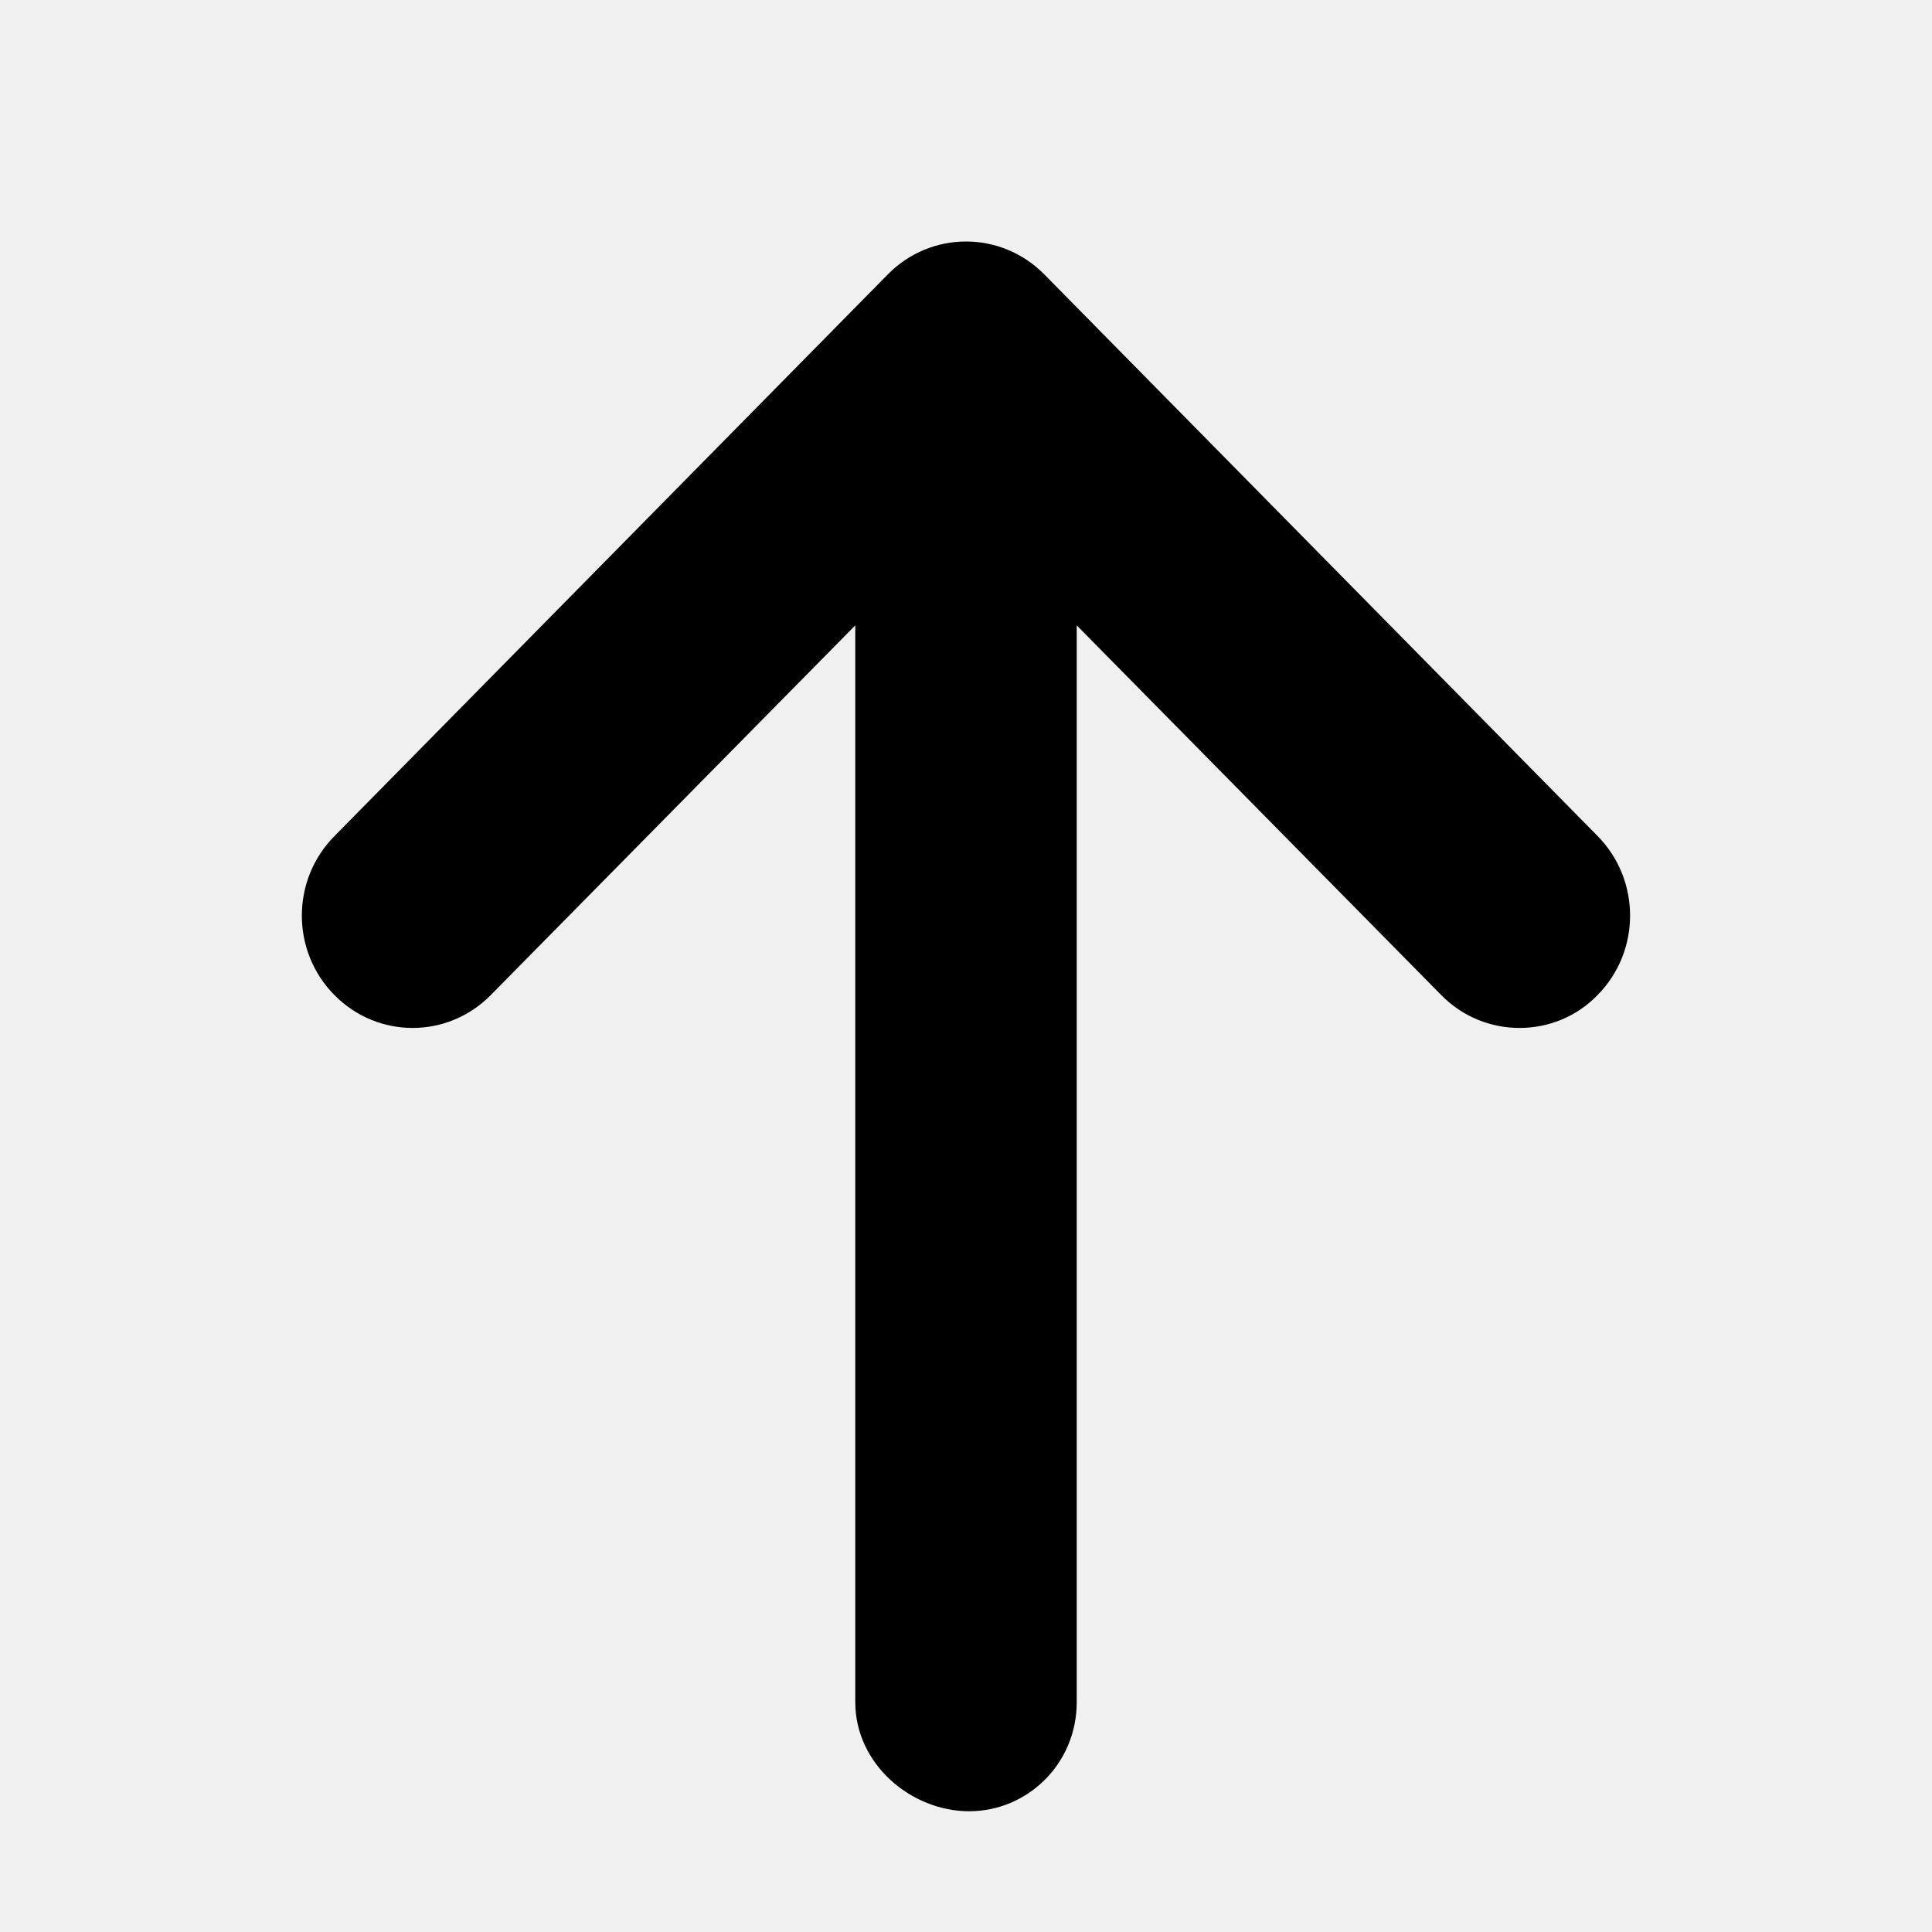
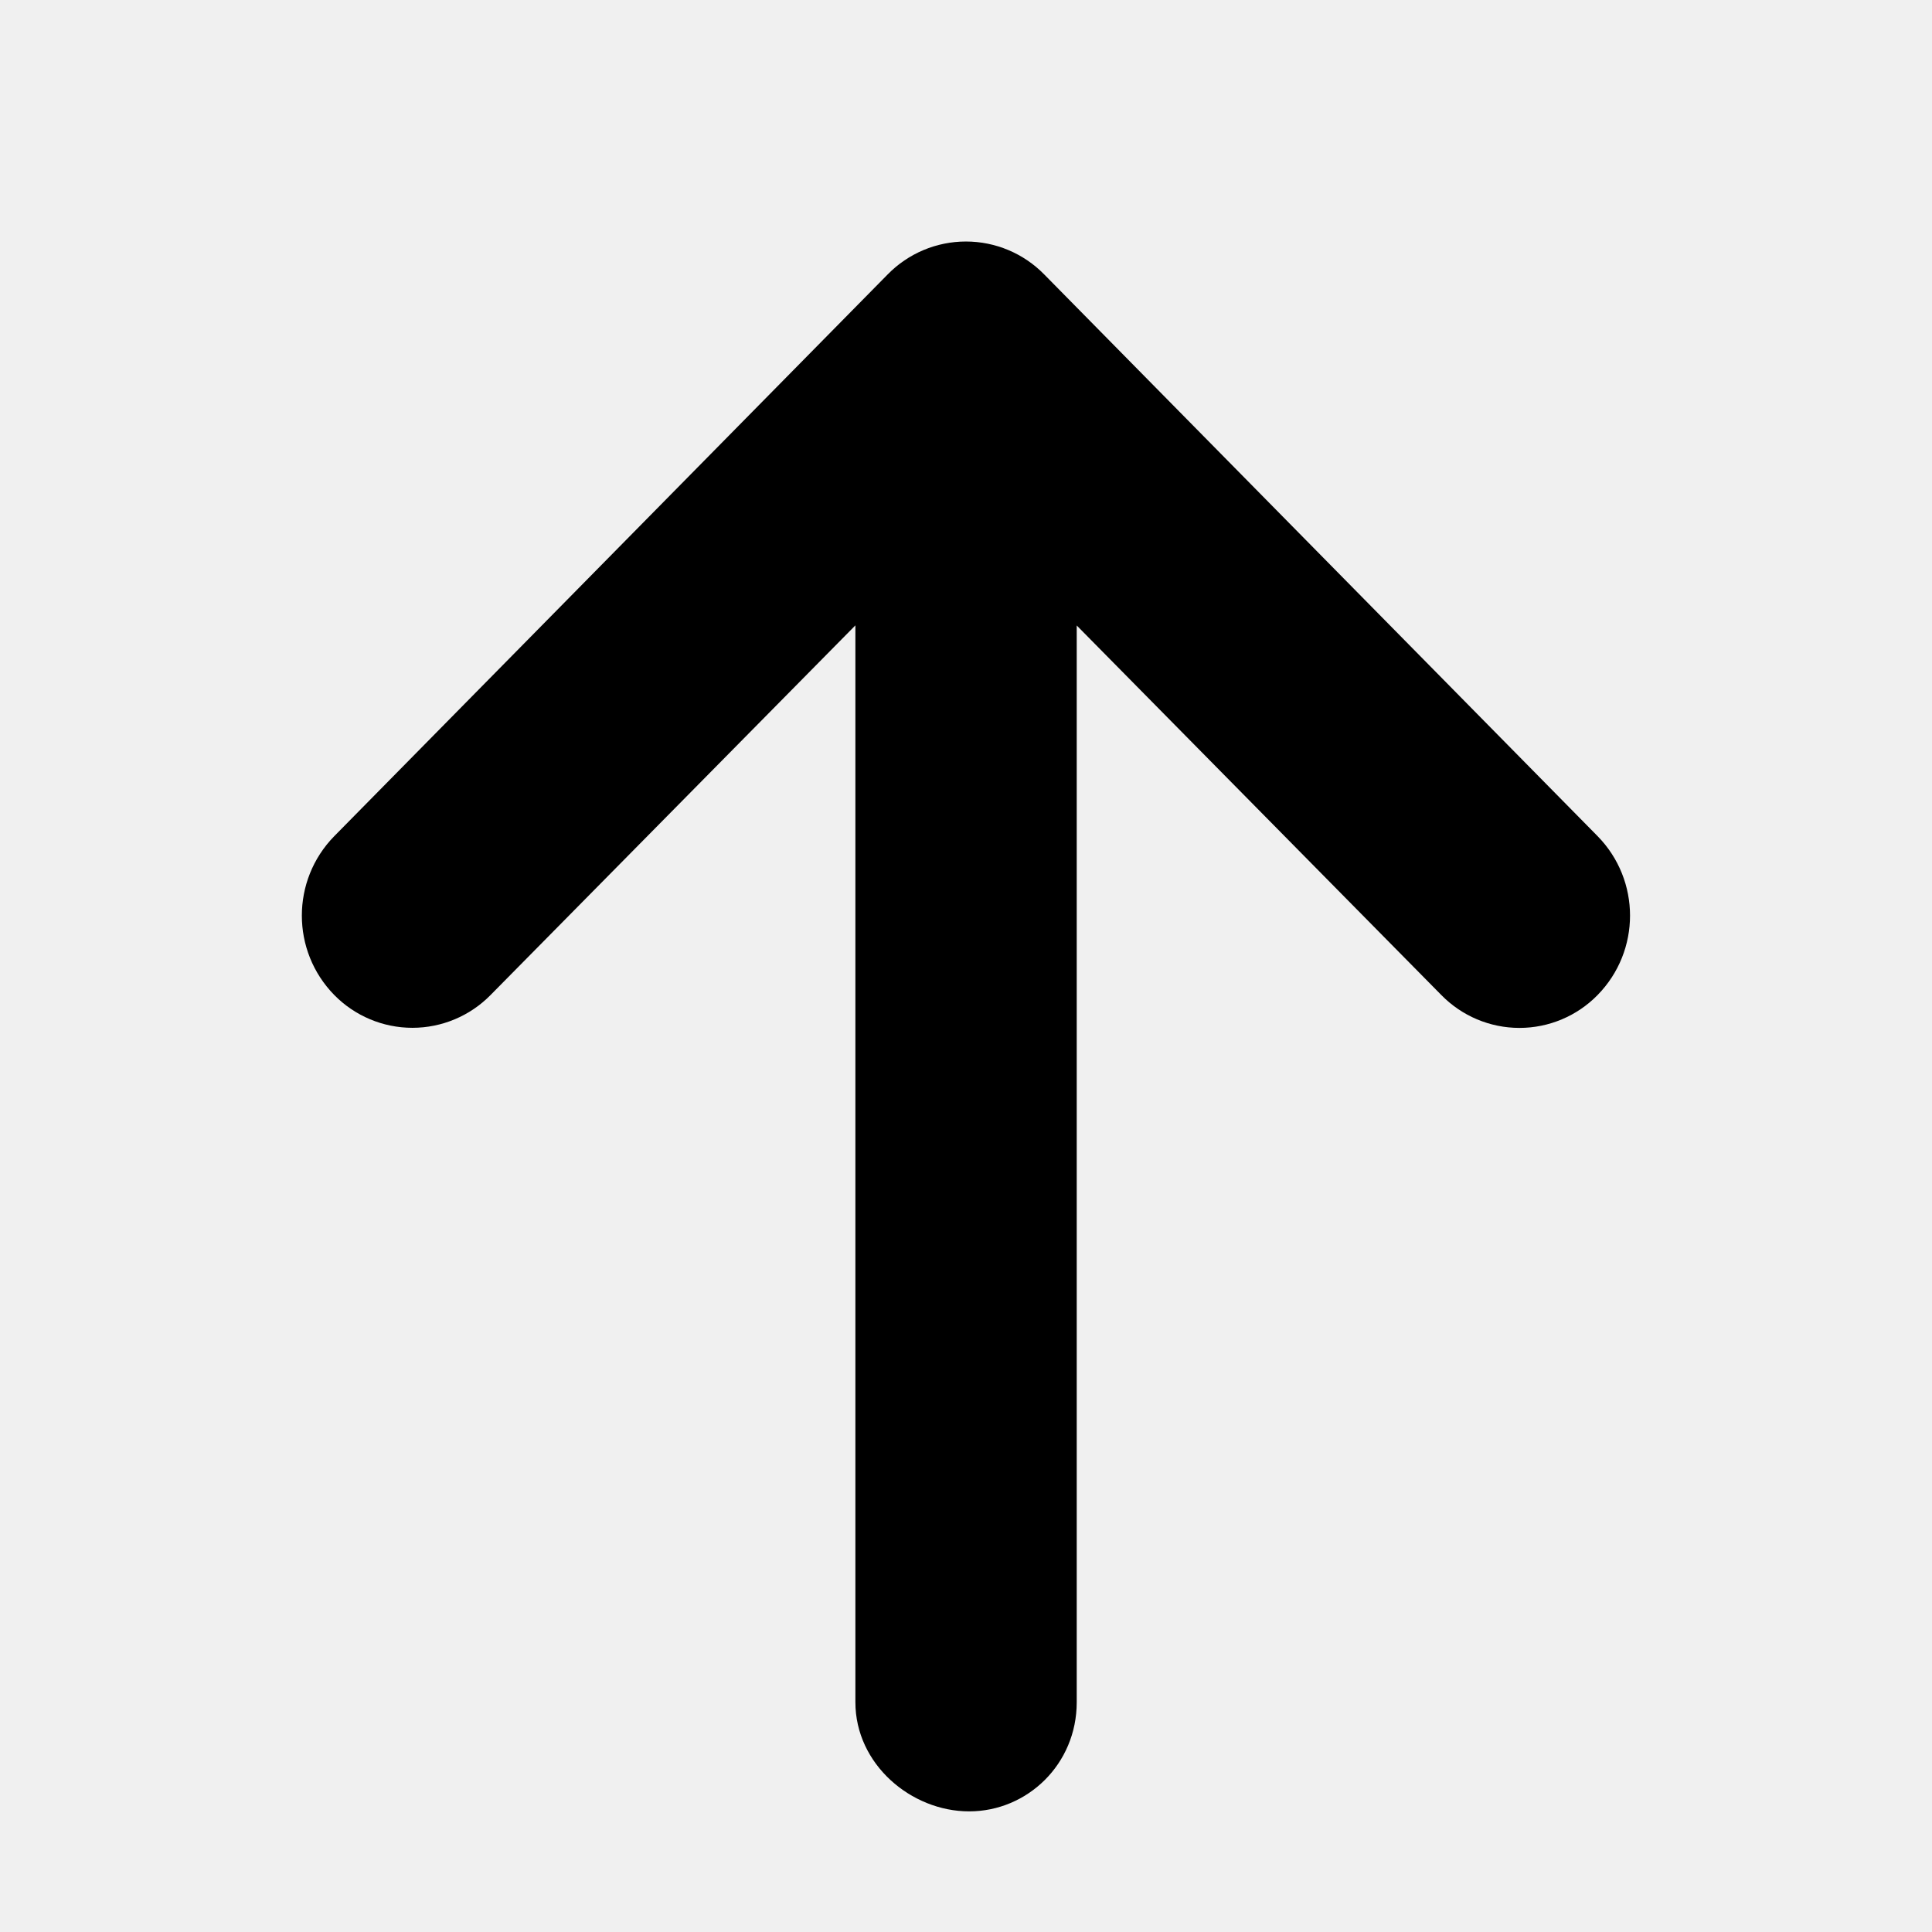
- <svg xmlns="http://www.w3.org/2000/svg" width="16" height="16" viewBox="0 0 16 16" fill="none">
-   <g clip-path="url(#clip0)">
-     <path d="M13.231 8.24C13.054 8.423 12.819 8.513 12.584 8.513C12.349 8.513 12.115 8.423 11.936 8.241L8.917 5.179V14.096C8.917 14.61 8.506 15 8.026 15C7.546 15 7.083 14.61 7.083 14.096V5.179L4.065 8.24C3.707 8.604 3.127 8.604 2.769 8.24C2.41 7.877 2.41 7.288 2.769 6.925L7.352 2.273C7.71 1.909 8.29 1.909 8.649 2.273L13.232 6.925C13.589 7.289 13.589 7.877 13.231 8.24Z" fill="black" />
+ <svg xmlns="http://www.w3.org/2000/svg" width="16" height="16" viewBox="0 0 16 16">
+   <g clip-path="url(#a)">
+     <path d="M13.231 8.24a.905.905 0 0 1-1.295 0L8.917 5.18v8.917c0 .514-.41.904-.891.904-.48 0-.942-.39-.942-.904V5.179L4.063 8.24a.907.907 0 0 1-1.295 0 .94.94 0 0 1 0-1.315l4.583-4.652a.907.907 0 0 1 1.297 0l4.583 4.652a.94.94 0 0 1 0 1.315z" />
  </g>
  <defs>
-     <clipPath id="clip0">
-       <rect width="16" height="16" fill="white" />
+     <clipPath id="a">
+       <path fill="#fff" d="M0 0h16v16H0z" />
    </clipPath>
  </defs>
</svg>
